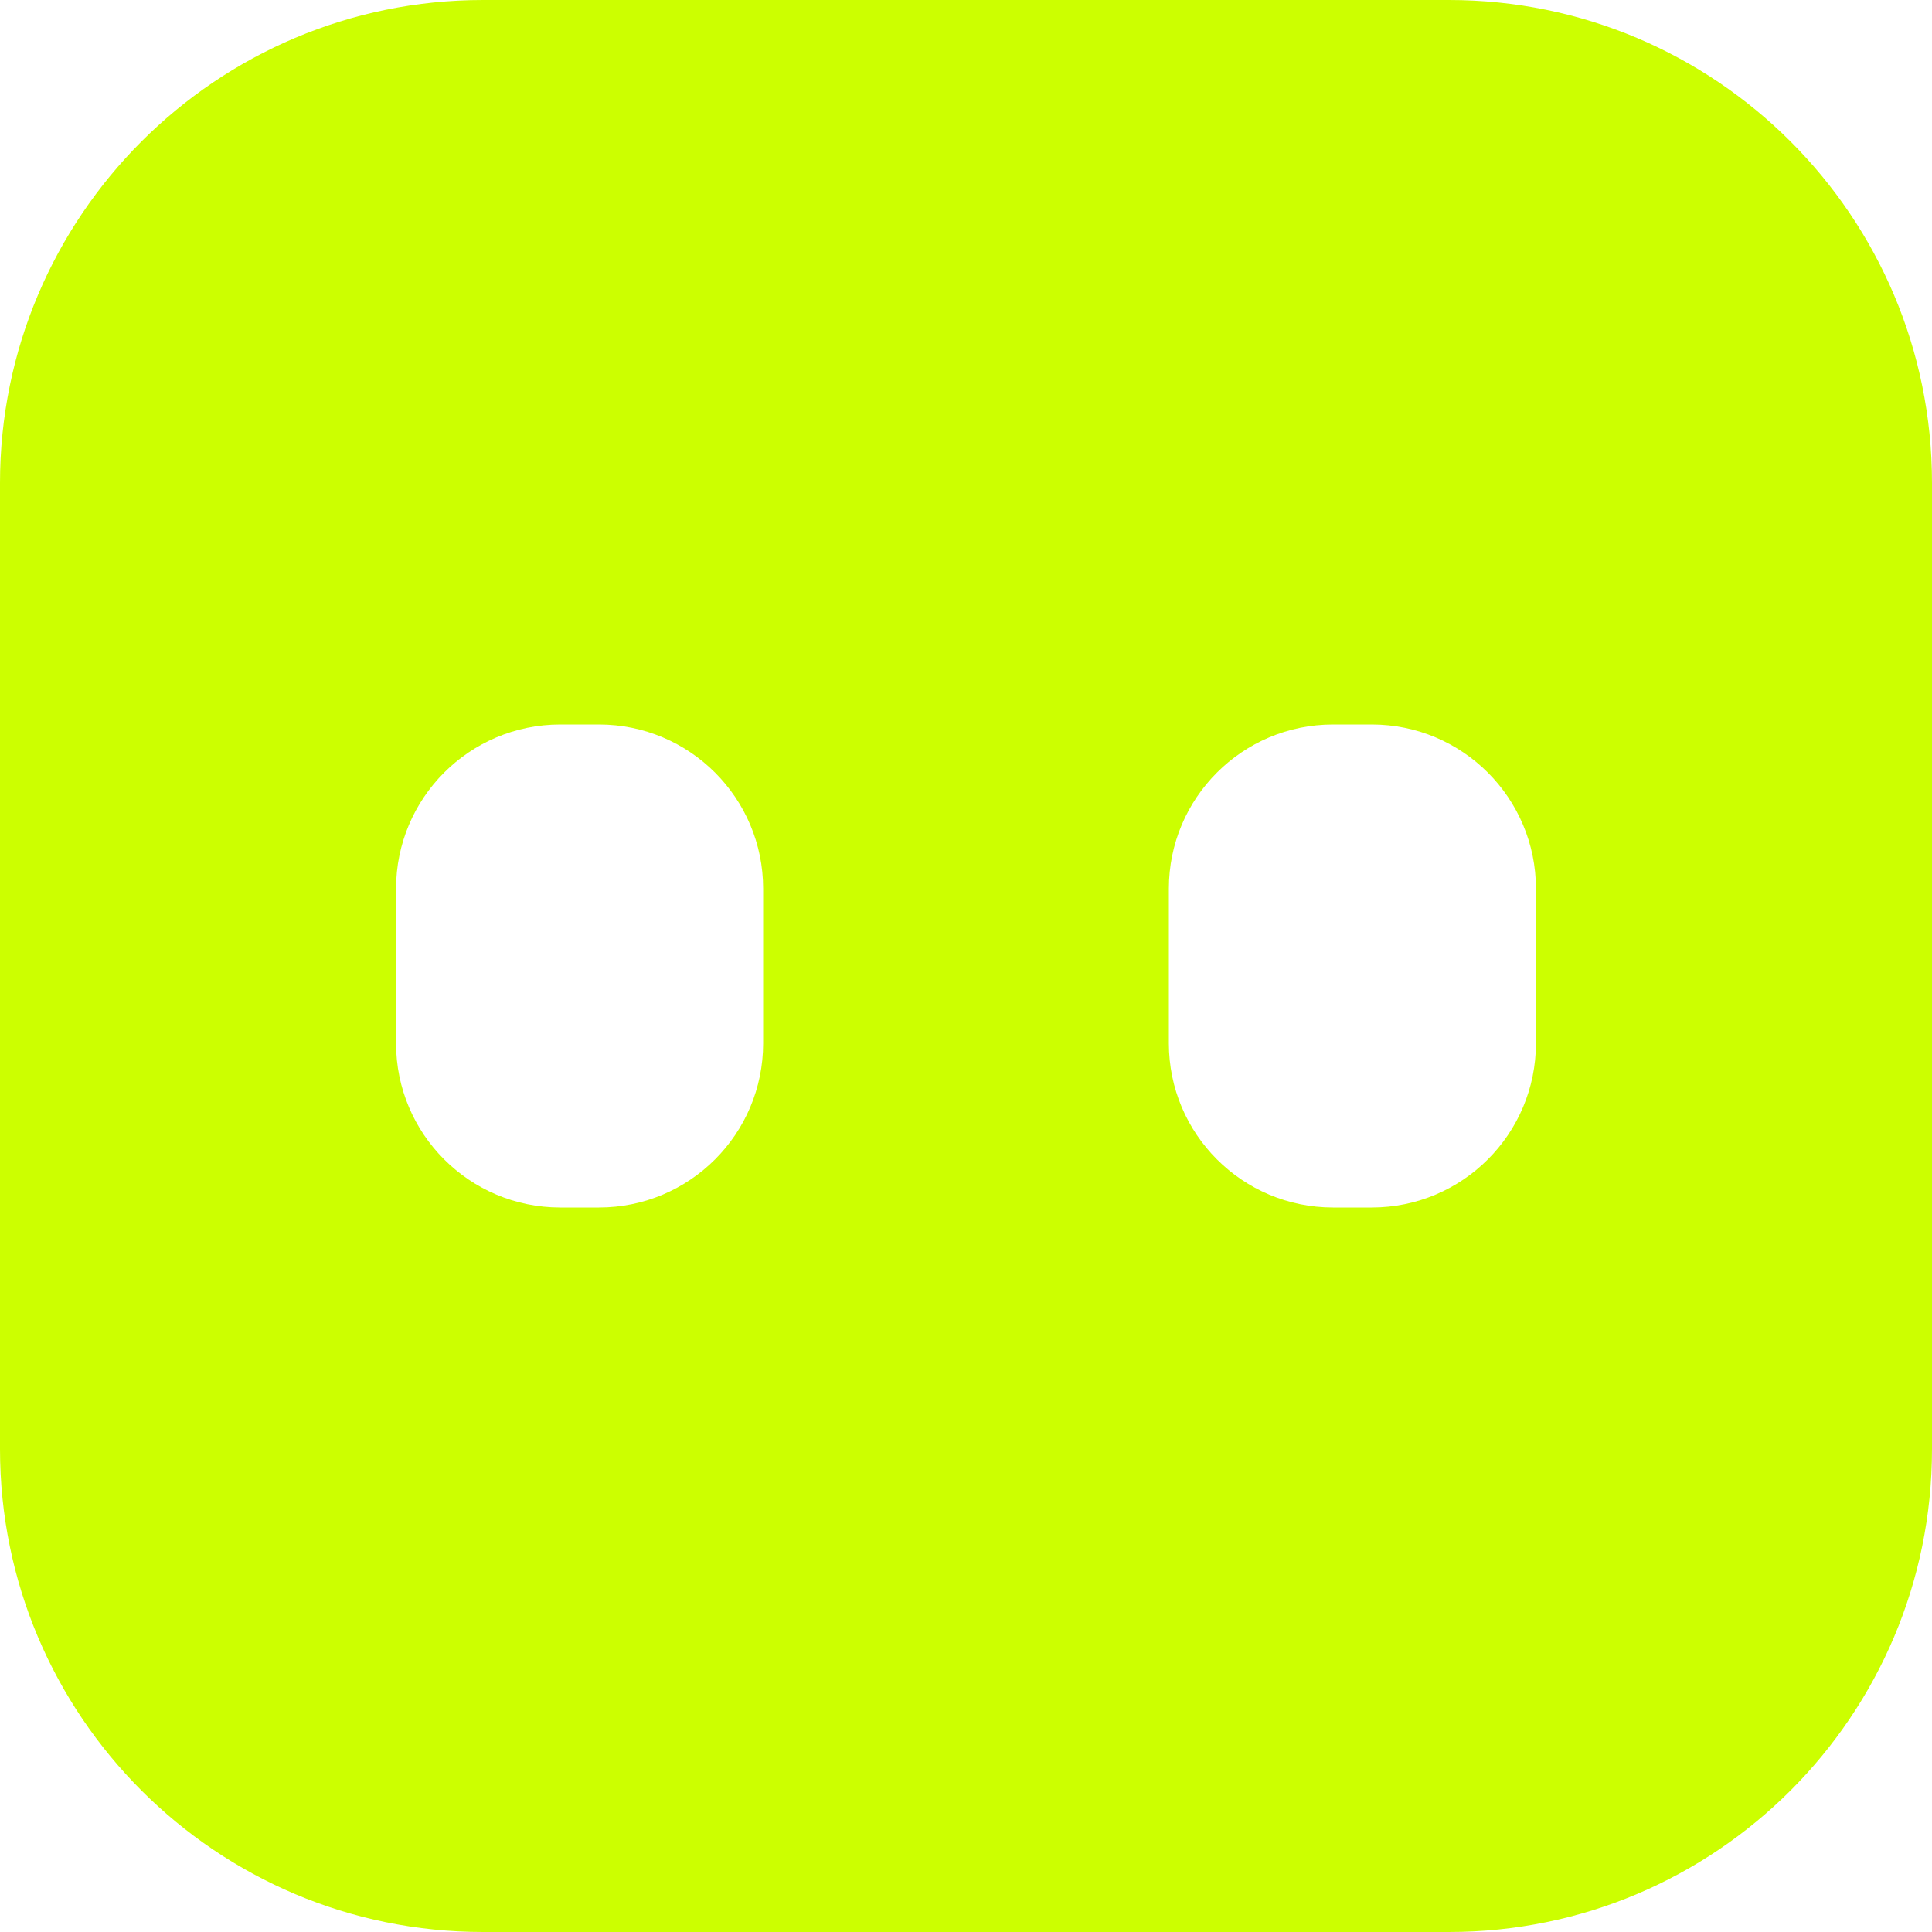
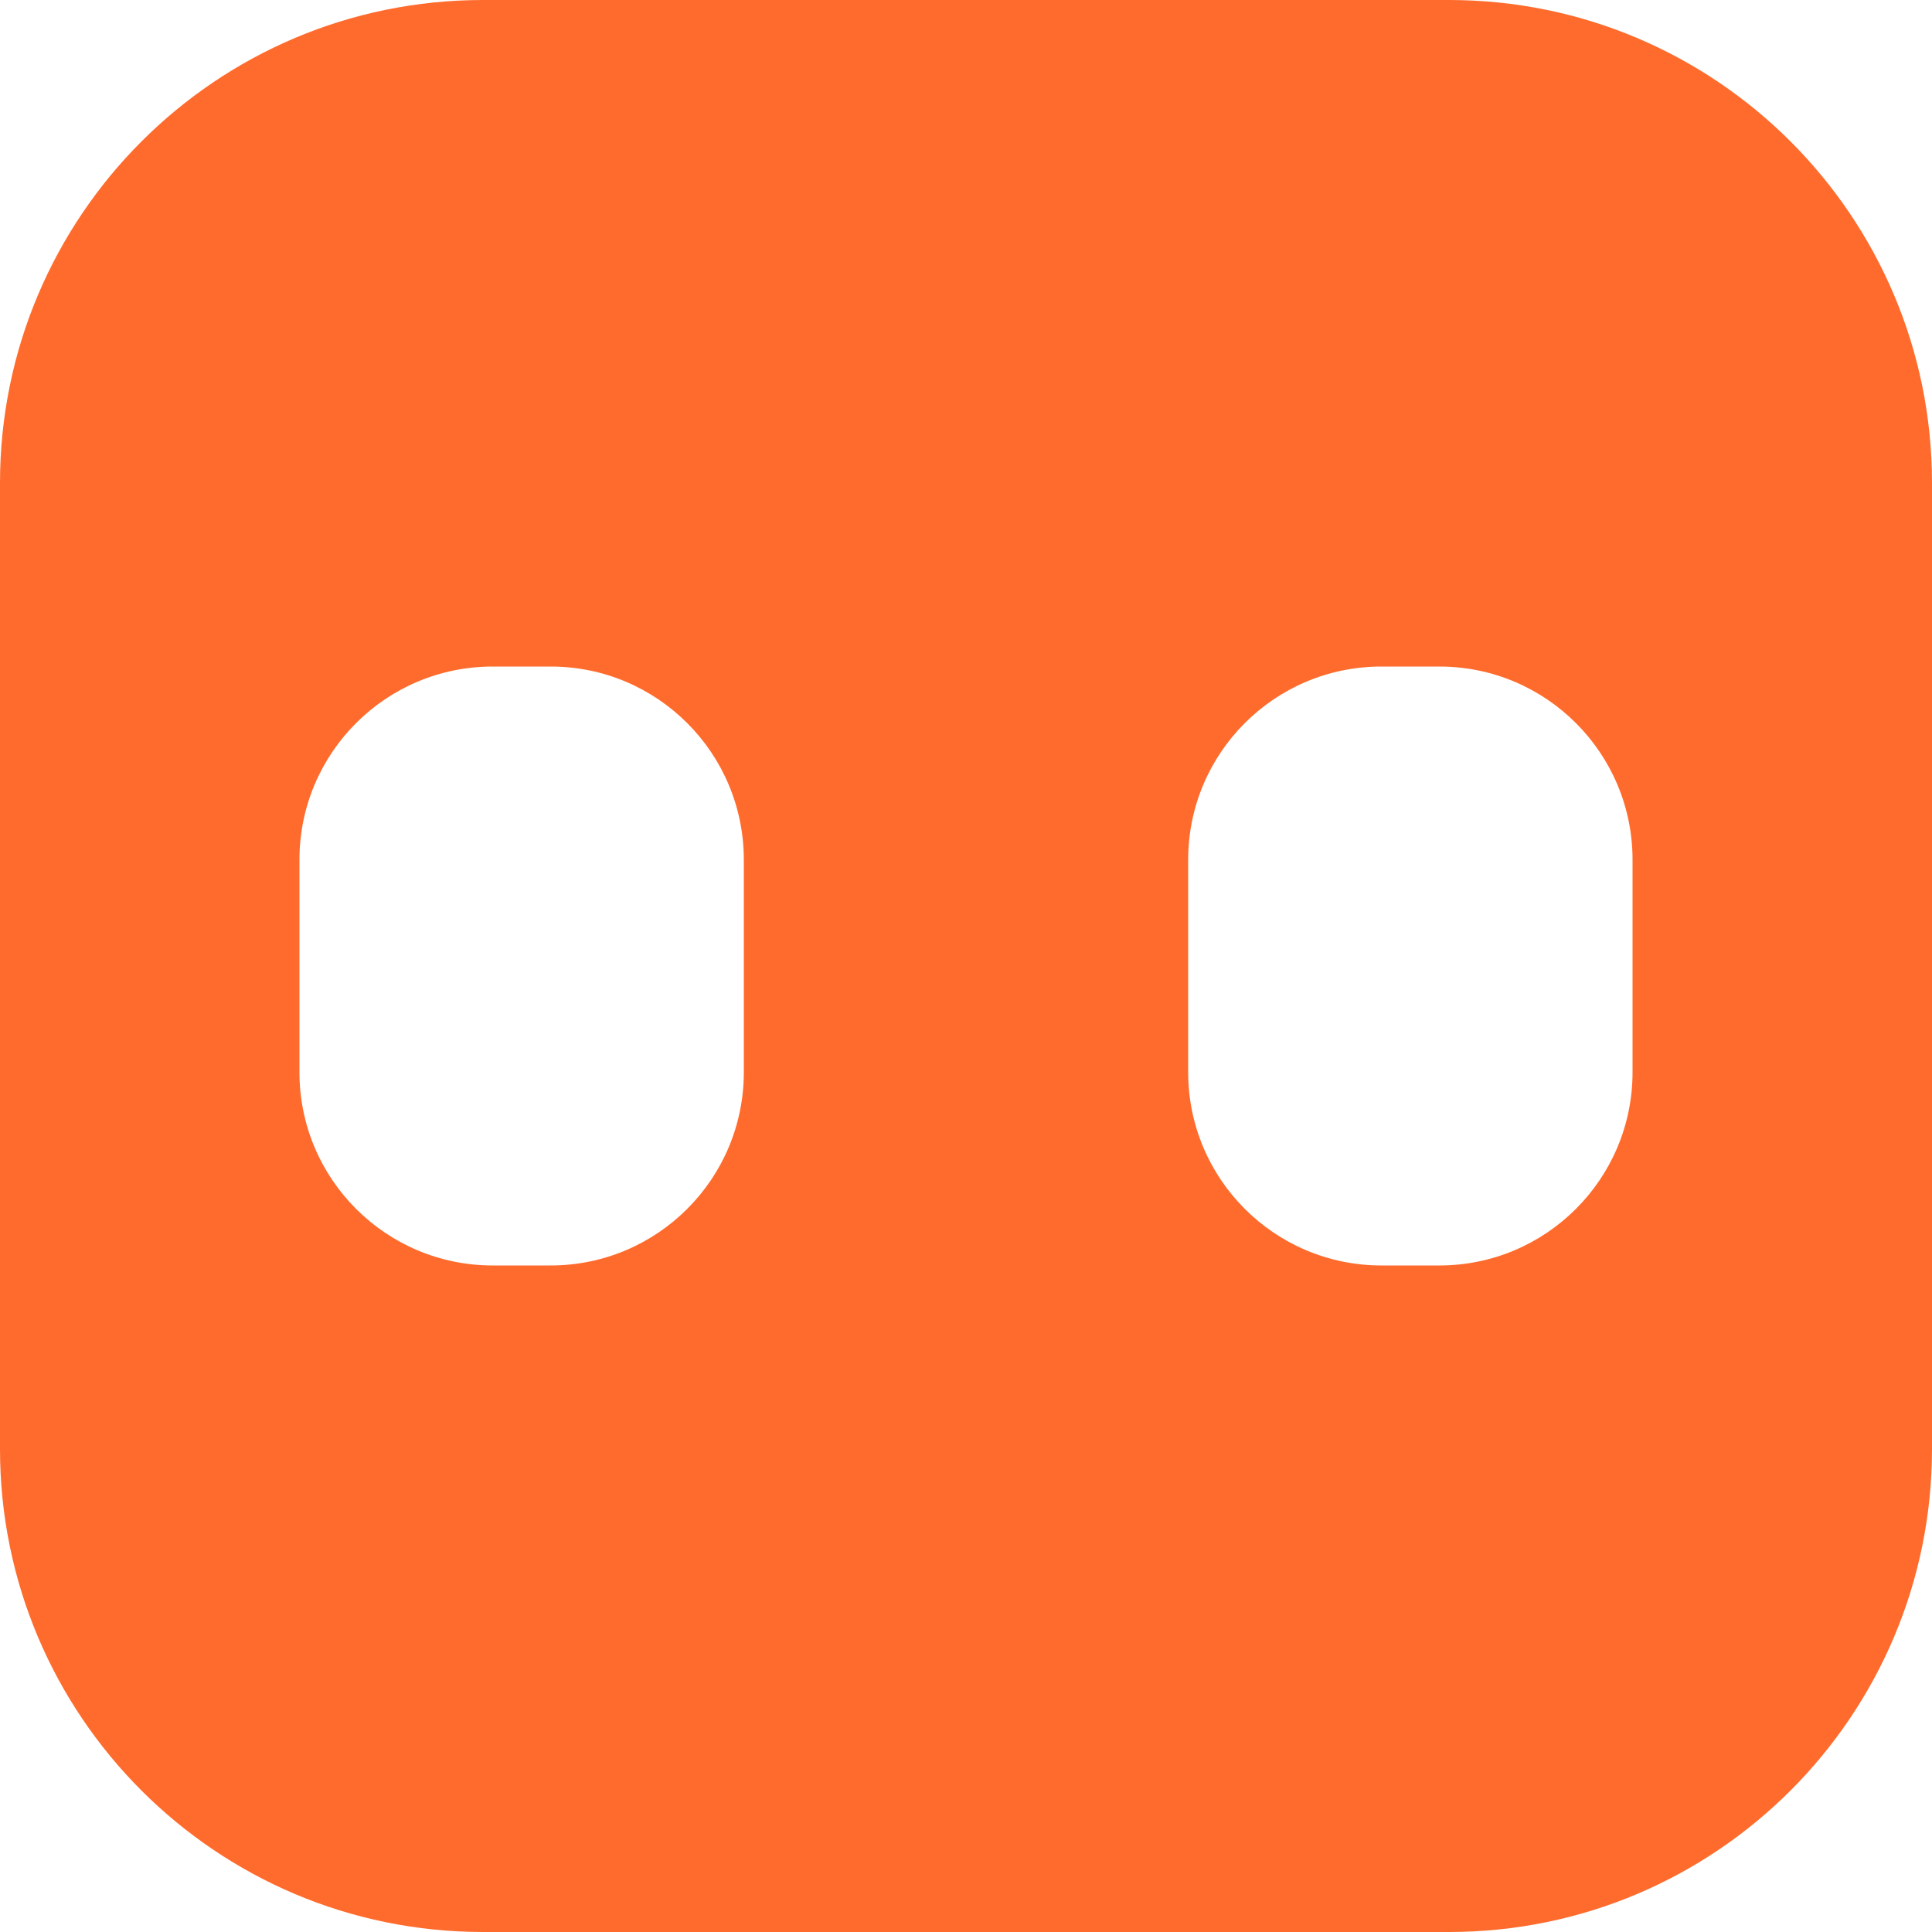
- <svg xmlns="http://www.w3.org/2000/svg" viewBox="0 0 100 100" fill="#CCFF00" role="img" aria-label="Orbie">
-   <path fill-rule="evenodd" d="M25.000,0.000 H75.000 A25.000,25.000 0 0 1 100.000,25.000 V75.000 A25.000,25.000 0 0 1 75.000,100.000 H25.000 A25.000,25.000 0 0 1 0.000,75.000 V25.000 A25.000,25.000 0 0 1 25.000,0.000 Z M29.000,37.500 H31.000 A8.500,8.500 0 0 1 39.500,46.000 V54.000 A8.500,8.500 0 0 1 31.000,62.500 H29.000 A8.500,8.500 0 0 1 20.500,54.000 V46.000 A8.500,8.500 0 0 1 29.000,37.500 Z M69.000,37.500 H71.000 A8.500,8.500 0 0 1 79.500,46.000 V54.000 A8.500,8.500 0 0 1 71.000,62.500 H69.000 A8.500,8.500 0 0 1 60.500,54.000 V46.000 A8.500,8.500 0 0 1 69.000,37.500 Z" />
+ <svg xmlns="http://www.w3.org/2000/svg" viewBox="0 0 100 100" fill="#FF6B2C" role="img" aria-label="Orbie">
+   <path fill-rule="evenodd" d="M25.000,0.000 H75.000 A25.000,25.000 0 0 1 100.000,25.000 V75.000 A25.000,25.000 0 0 1 75.000,100.000 H25.000 A25.000,25.000 0 0 1 0.000,75.000 V25.000 A25.000,25.000 0 0 1 25.000,0.000 Z M25.500,34.500 H28.500 A10.000,10.000 0 0 1 38.500,44.500 V55.500 A10.000,10.000 0 0 1 28.500,65.500 H25.500 A10.000,10.000 0 0 1 15.500,55.500 V44.500 A10.000,10.000 0 0 1 25.500,34.500 Z M71.500,34.500 H74.500 A10.000,10.000 0 0 1 84.500,44.500 V55.500 A10.000,10.000 0 0 1 74.500,65.500 H71.500 A10.000,10.000 0 0 1 61.500,55.500 V44.500 A10.000,10.000 0 0 1 71.500,34.500 Z" />
</svg>
